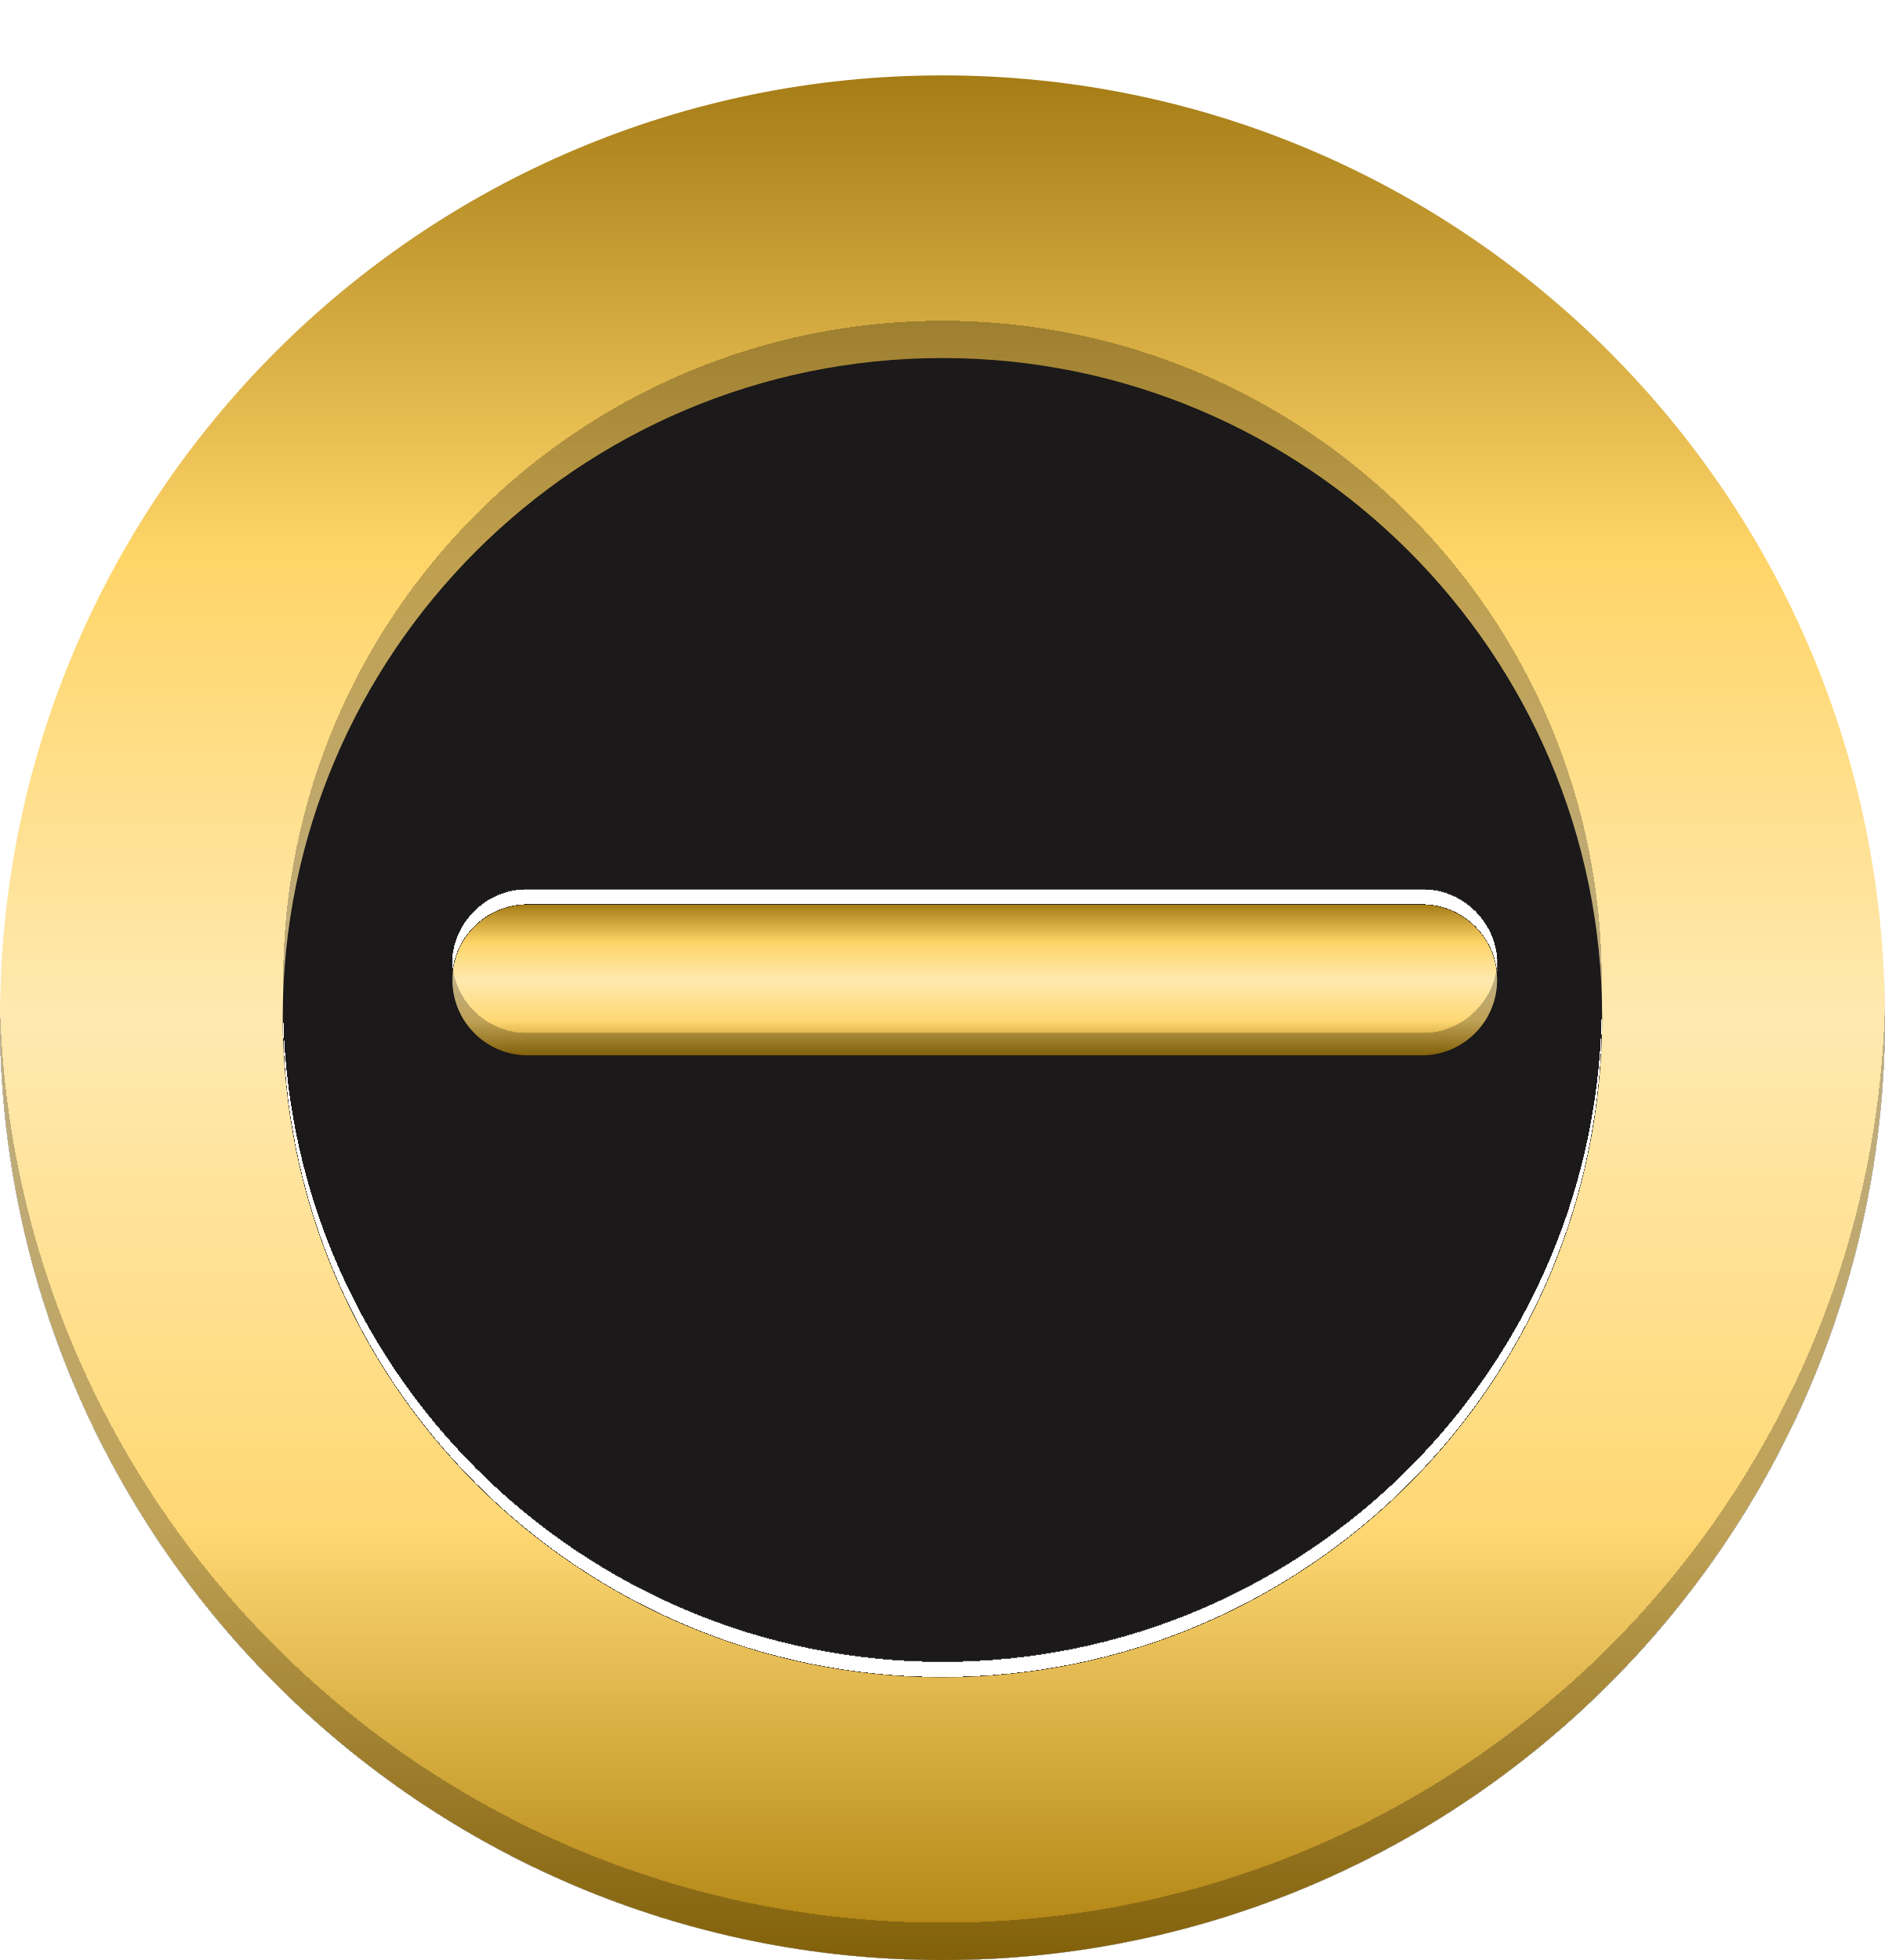
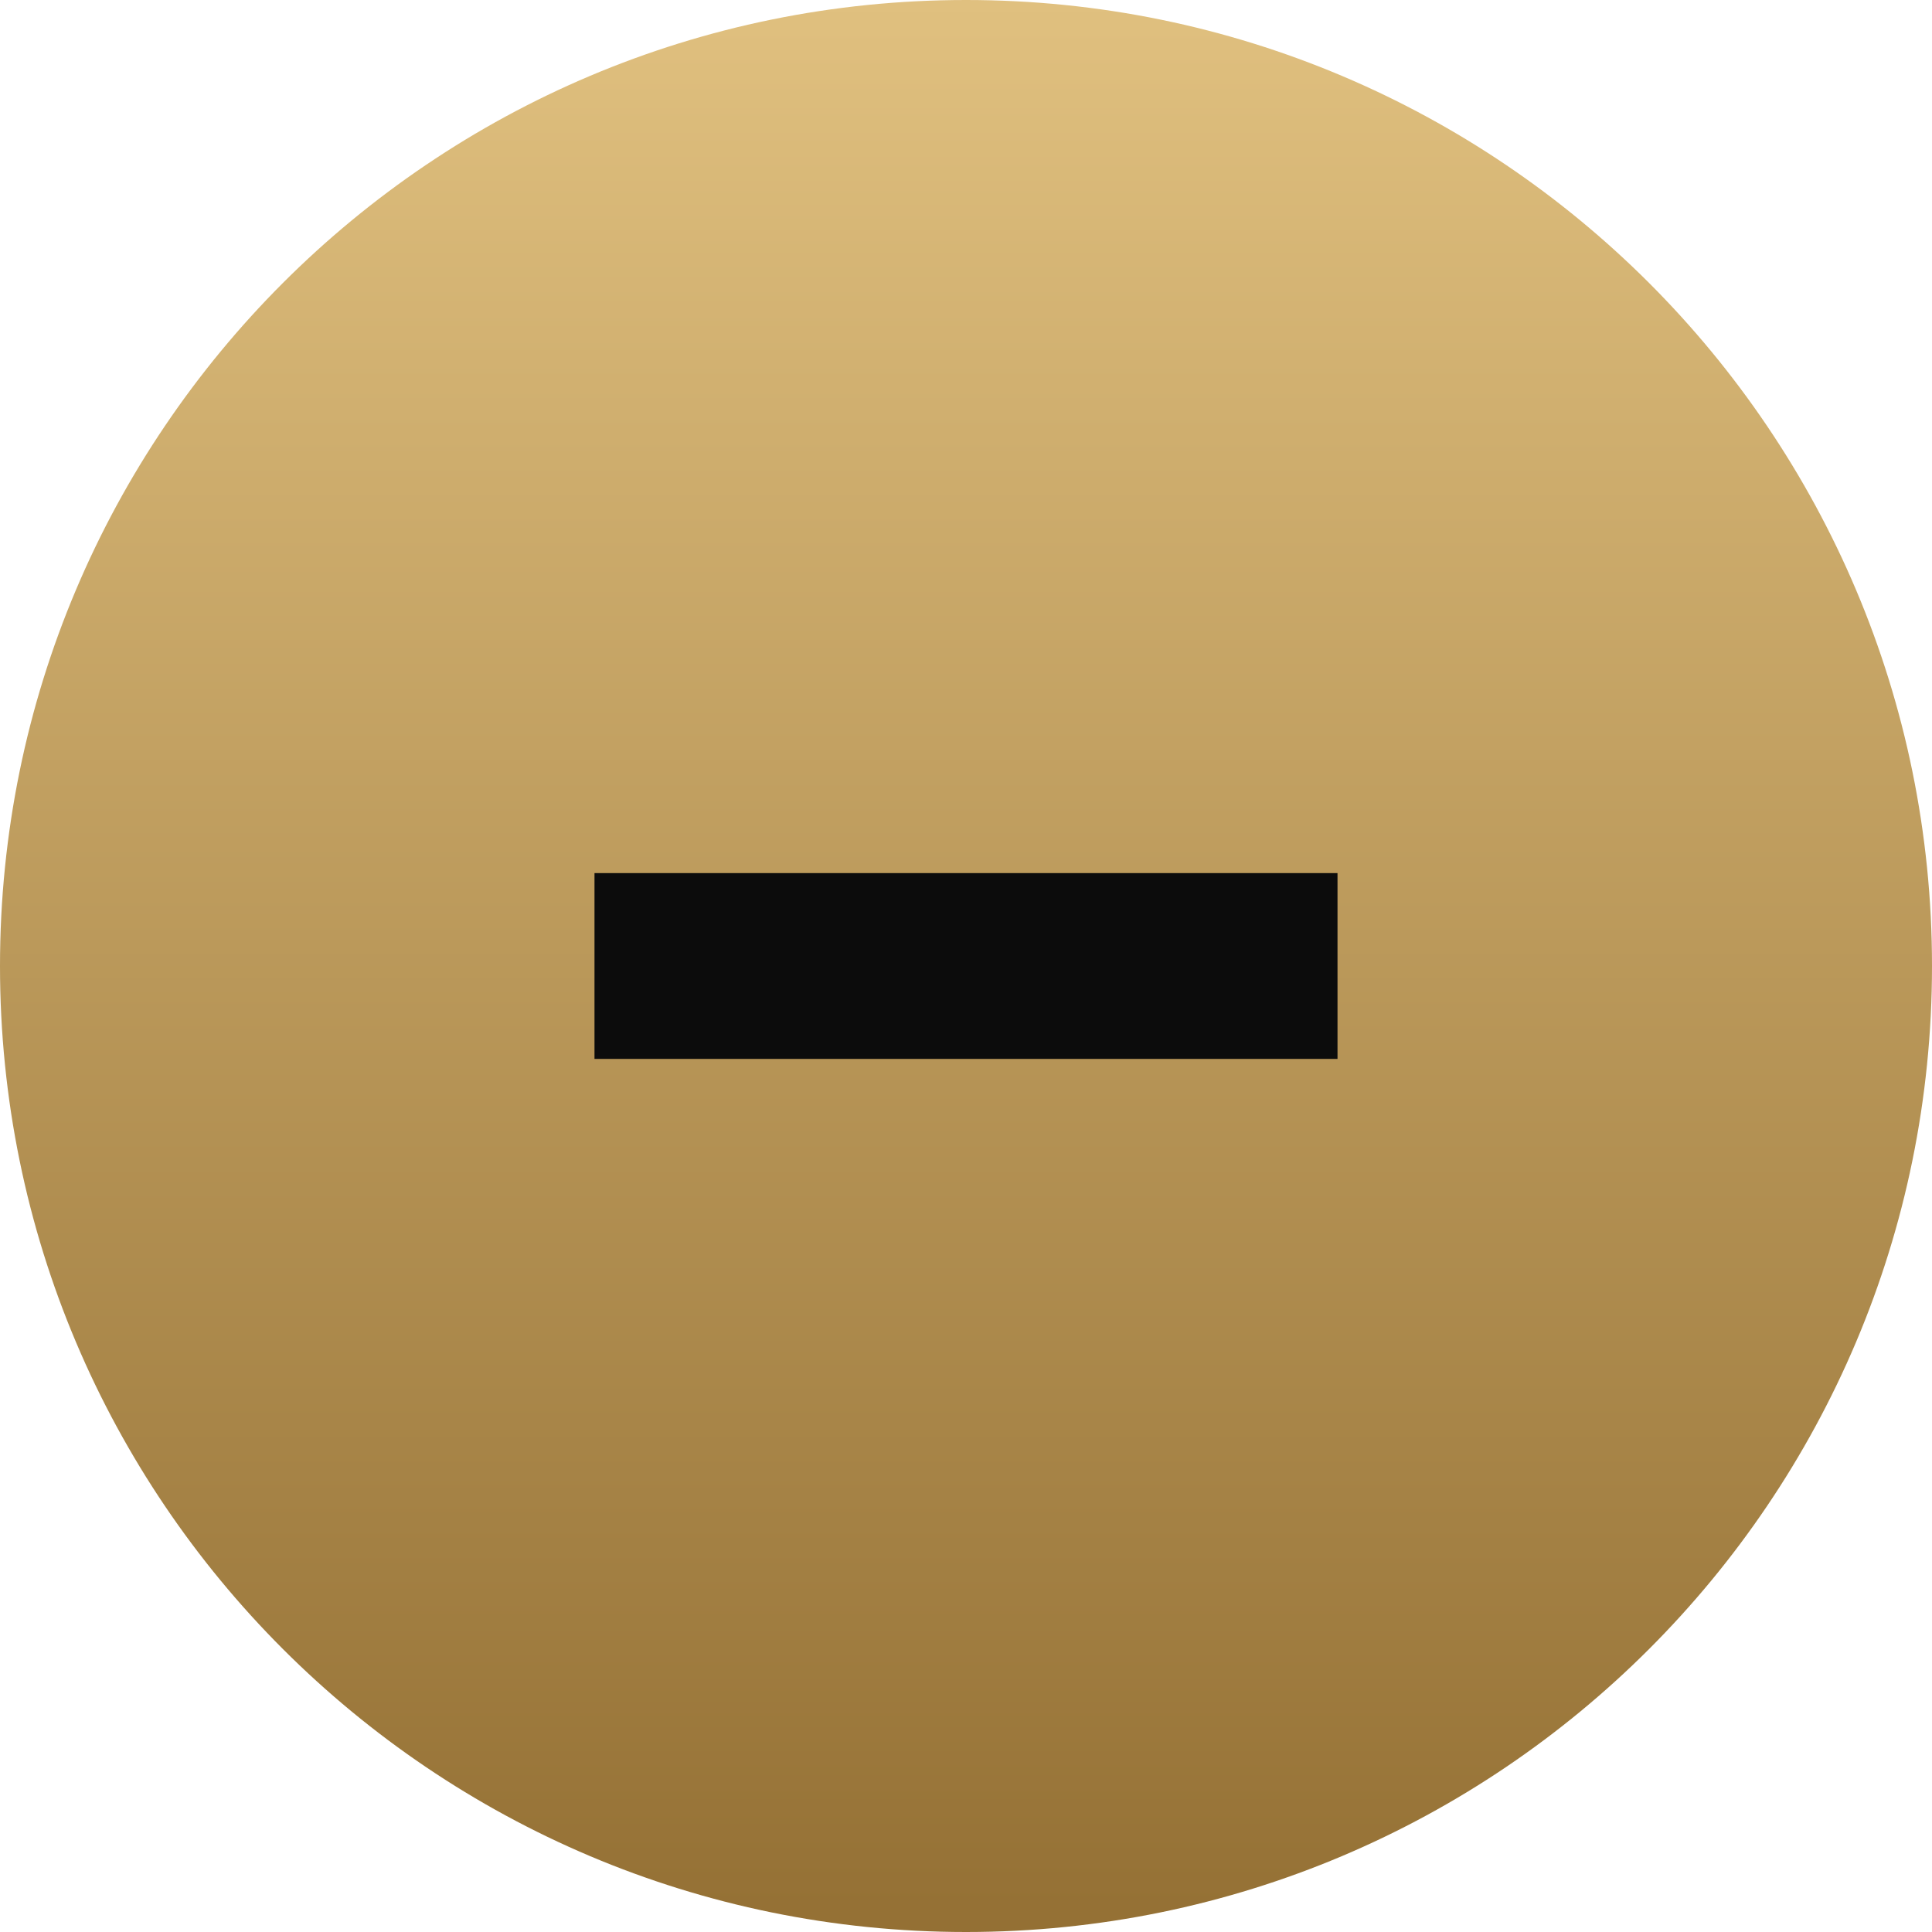
- <svg xmlns="http://www.w3.org/2000/svg" width="25" height="26" viewBox="0 0 25 26" fill="none">
-   <g id="Group 6">
-     <circle id="Ellipse 826" cx="12.5" cy="13.5" r="10" fill="#1B191A" />
-     <g id="Subtract" filter="url(#filter0_di_1_9801)">
-       <path fill-rule="evenodd" clip-rule="evenodd" d="M12.5 26C19.404 26 25 20.404 25 13.5C25 6.596 19.404 1 12.5 1C5.596 1 0 6.596 0 13.5C0 20.404 5.596 26 12.5 26ZM12.5 22.25C17.332 22.25 21.25 18.332 21.25 13.5C21.25 8.668 17.332 4.75 12.5 4.75C7.668 4.75 3.75 8.668 3.75 13.5C3.75 18.332 7.668 22.25 12.5 22.25Z" fill="url(#paint0_linear_1_9801)" />
-     </g>
-     <g id="Union" filter="url(#filter1_di_1_9801)">
-       <path fill-rule="evenodd" clip-rule="evenodd" d="M19.857 13C19.857 12.448 19.409 12 18.857 12L7 12C6.448 12 6 12.448 6 13C6 13.552 6.448 14 7 14L18.857 14C19.409 14 19.857 13.552 19.857 13Z" fill="url(#paint1_linear_1_9801)" />
-     </g>
-   </g>
+ <svg xmlns="http://www.w3.org/2000/svg" width="24" height="24" viewBox="0 0 24 24" fill="none">
+   <circle cx="12" cy="12" r="12" fill="url(#paint0_linear_45_969)" />
+   <path d="M7.385 13.154V10.846H16.615V13.154H7.385Z" fill="#0C0C0C" />
  <defs>
-     <filter id="filter0_di_1_9801" x="0" y="0.8" width="25" height="25.2" filterUnits="userSpaceOnUse" color-interpolation-filters="sRGB">
-       <feFlood flood-opacity="0" result="BackgroundImageFix" />
-       <feColorMatrix in="SourceAlpha" type="matrix" values="0 0 0 0 0 0 0 0 0 0 0 0 0 0 0 0 0 0 127 0" result="hardAlpha" />
-       <feOffset dy="-0.2" />
-       <feComposite in2="hardAlpha" operator="out" />
-       <feColorMatrix type="matrix" values="0 0 0 0 1 0 0 0 0 1 0 0 0 0 1 0 0 0 1 0" />
-       <feBlend mode="normal" in2="BackgroundImageFix" result="effect1_dropShadow_1_9801" />
-       <feBlend mode="normal" in="SourceGraphic" in2="effect1_dropShadow_1_9801" result="shape" />
-       <feColorMatrix in="SourceAlpha" type="matrix" values="0 0 0 0 0 0 0 0 0 0 0 0 0 0 0 0 0 0 127 0" result="hardAlpha" />
-       <feOffset dy="-0.5" />
-       <feComposite in2="hardAlpha" operator="arithmetic" k2="-1" k3="1" />
-       <feColorMatrix type="matrix" values="0 0 0 0 0 0 0 0 0 0 0 0 0 0 0 0 0 0 0.25 0" />
-       <feBlend mode="normal" in2="shape" result="effect2_innerShadow_1_9801" />
-     </filter>
-     <filter id="filter1_di_1_9801" x="6" y="11.8" width="13.857" height="2.2" filterUnits="userSpaceOnUse" color-interpolation-filters="sRGB">
-       <feFlood flood-opacity="0" result="BackgroundImageFix" />
-       <feColorMatrix in="SourceAlpha" type="matrix" values="0 0 0 0 0 0 0 0 0 0 0 0 0 0 0 0 0 0 127 0" result="hardAlpha" />
-       <feOffset dy="-0.2" />
-       <feComposite in2="hardAlpha" operator="out" />
-       <feColorMatrix type="matrix" values="0 0 0 0 1 0 0 0 0 1 0 0 0 0 1 0 0 0 1 0" />
-       <feBlend mode="normal" in2="BackgroundImageFix" result="effect1_dropShadow_1_9801" />
-       <feBlend mode="normal" in="SourceGraphic" in2="effect1_dropShadow_1_9801" result="shape" />
-       <feColorMatrix in="SourceAlpha" type="matrix" values="0 0 0 0 0 0 0 0 0 0 0 0 0 0 0 0 0 0 127 0" result="hardAlpha" />
-       <feOffset dy="-0.3" />
-       <feComposite in2="hardAlpha" operator="arithmetic" k2="-1" k3="1" />
-       <feColorMatrix type="matrix" values="0 0 0 0 0 0 0 0 0 0 0 0 0 0 0 0 0 0 0.25 0" />
-       <feBlend mode="normal" in2="shape" result="effect2_innerShadow_1_9801" />
-     </filter>
-     <linearGradient id="paint0_linear_1_9801" x1="12.5" y1="1" x2="12.5" y2="26" gradientUnits="userSpaceOnUse">
-       <stop stop-color="#A57C15" />
-       <stop offset="0.255" stop-color="#FFD568" />
-       <stop offset="0.5" stop-color="#FFE9B0" />
-       <stop offset="0.77" stop-color="#FFD874" />
-       <stop offset="1" stop-color="#AE810E" />
-     </linearGradient>
-     <linearGradient id="paint1_linear_1_9801" x1="12.928" y1="12" x2="12.928" y2="14" gradientUnits="userSpaceOnUse">
-       <stop stop-color="#A57C15" />
-       <stop offset="0.255" stop-color="#FFD568" />
-       <stop offset="0.5" stop-color="#FFE9B0" />
-       <stop offset="0.77" stop-color="#FFD874" />
-       <stop offset="1" stop-color="#AE810E" />
+     <linearGradient id="paint0_linear_45_969" x1="12" y1="0" x2="12" y2="24" gradientUnits="userSpaceOnUse">
+       <stop stop-color="#E0C07F" />
+       <stop offset="1" stop-color="#947034" />
    </linearGradient>
  </defs>
</svg>
